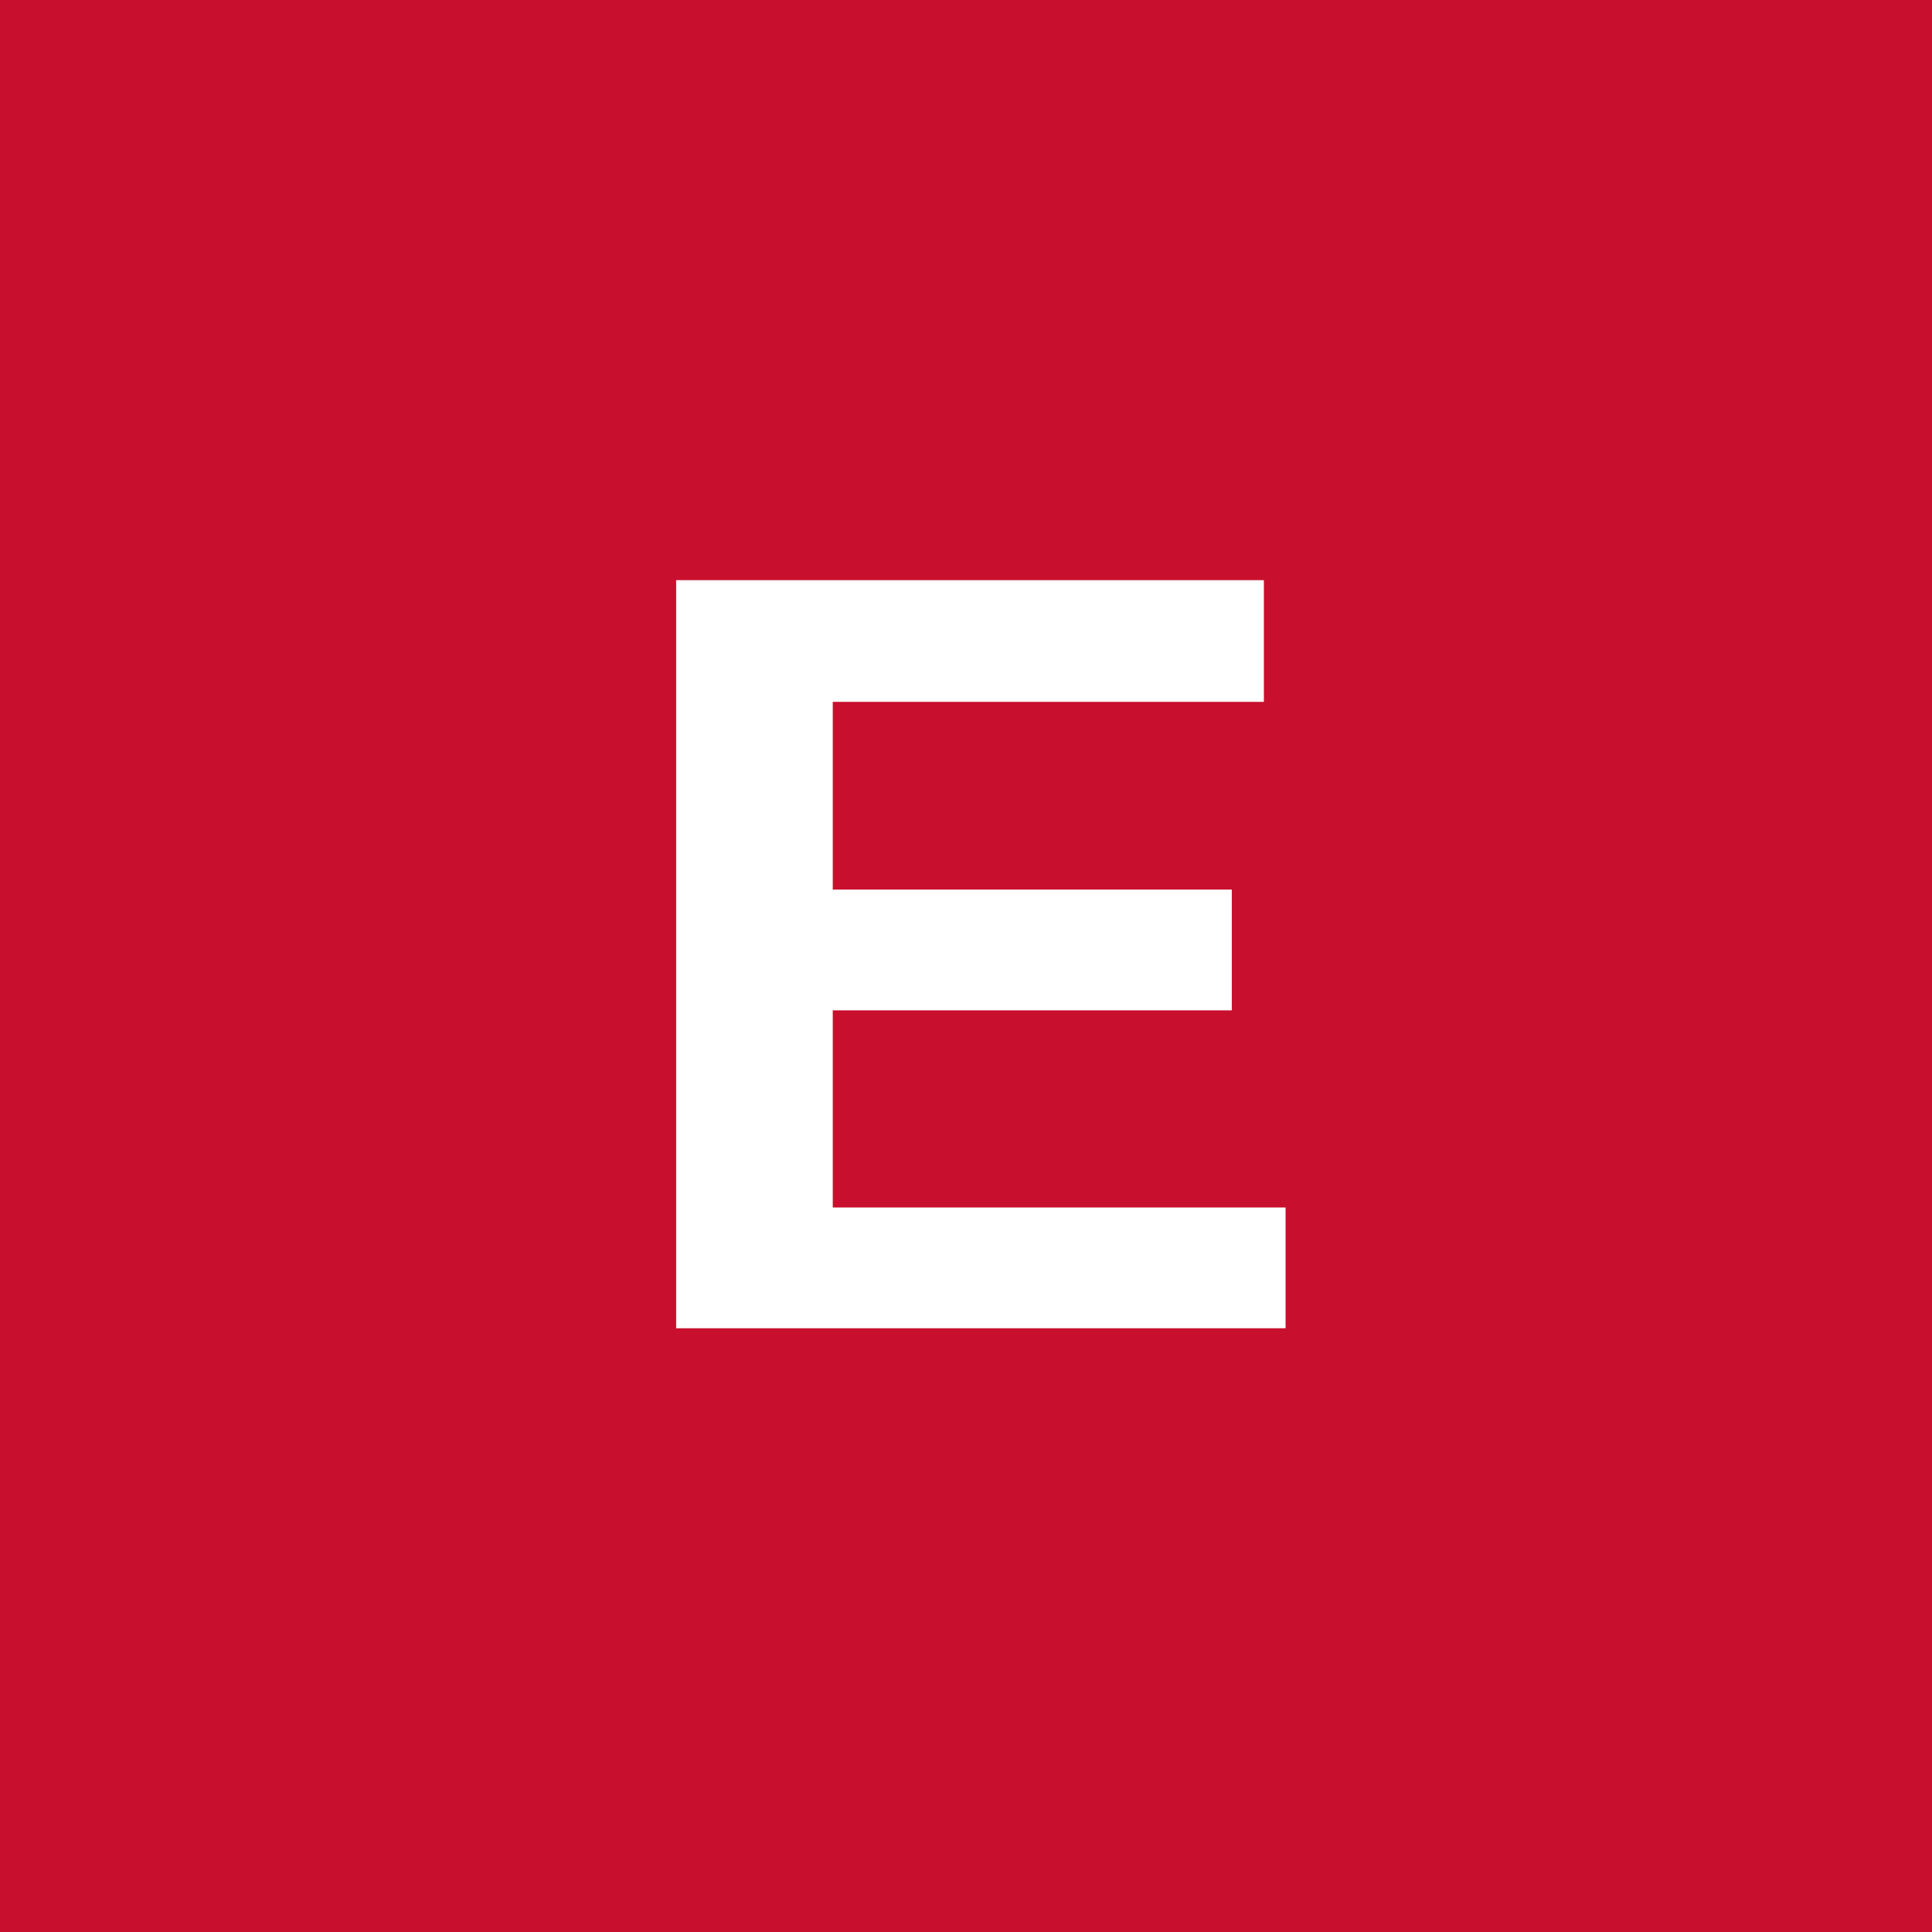
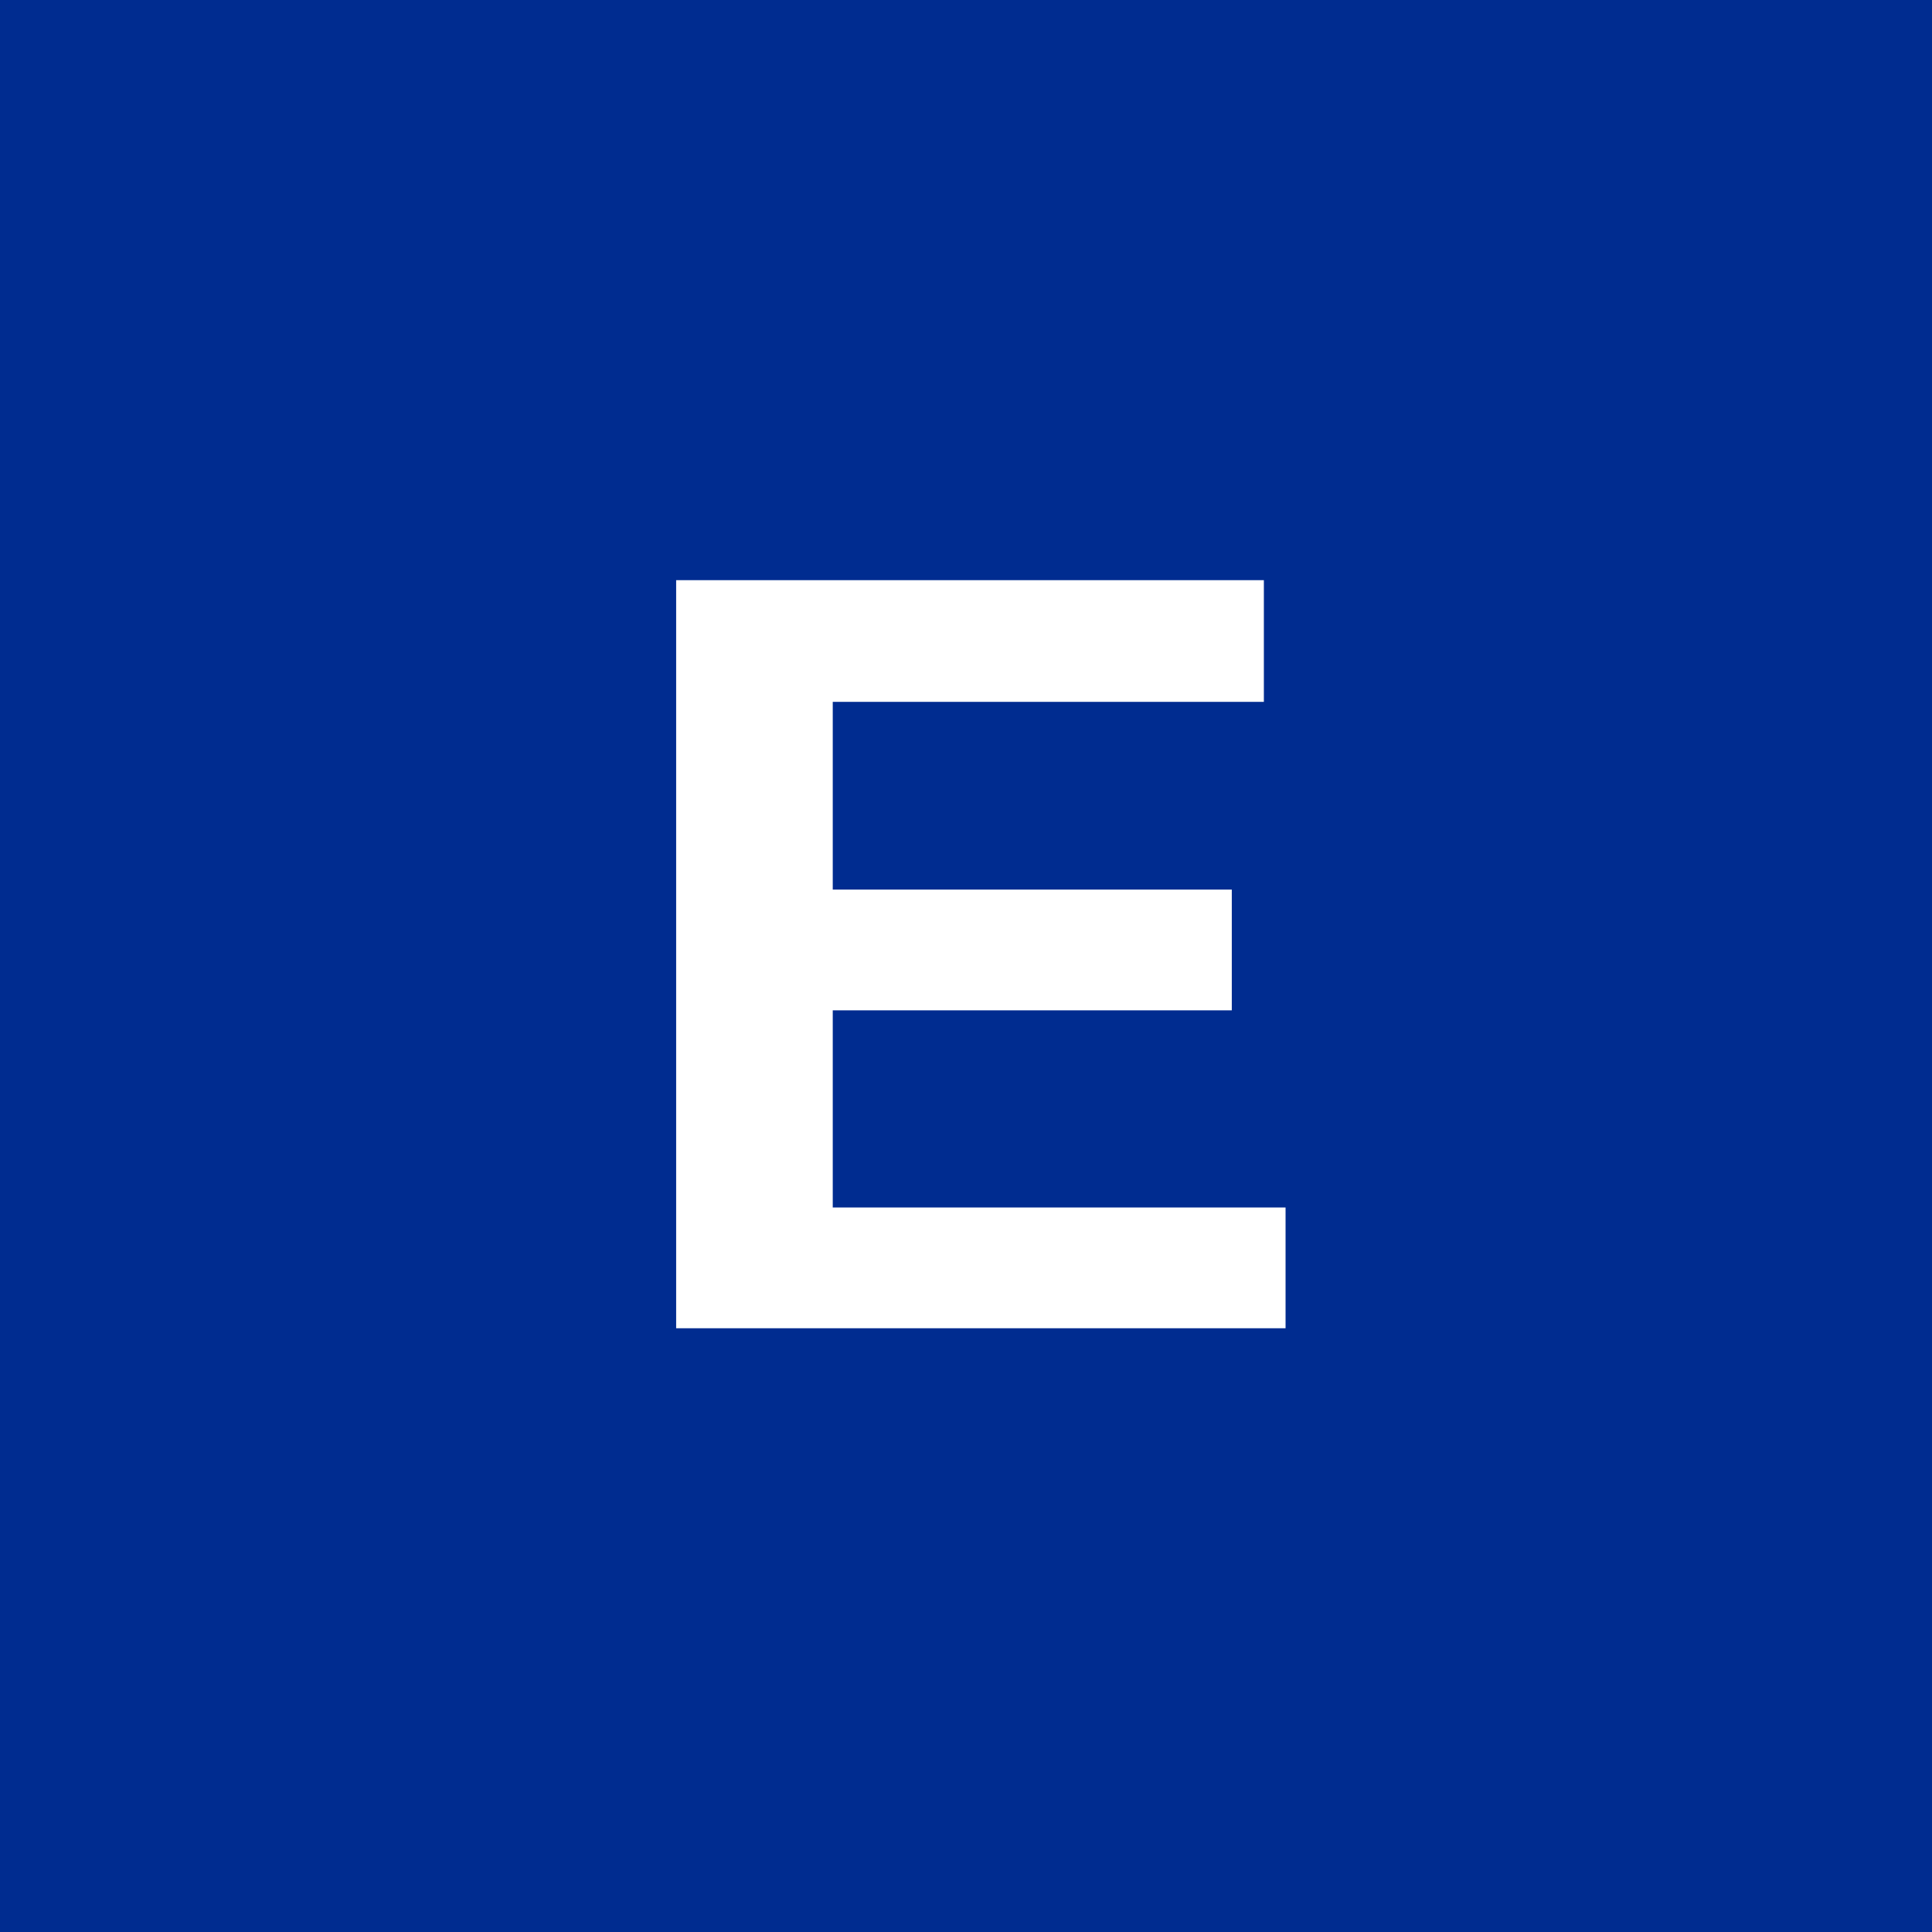
<svg xmlns="http://www.w3.org/2000/svg" viewBox="0 0 32 32">
-   <rect width="32" height="32" fill="#c8102e" />
+   <rect width="32" height="32" fill="#002c90" />
  <text x="16" y="22" text-anchor="middle" font-family="Arial, Helvetica, sans-serif" font-size="18" font-weight="700" fill="#ffffff">E</text>
</svg>
